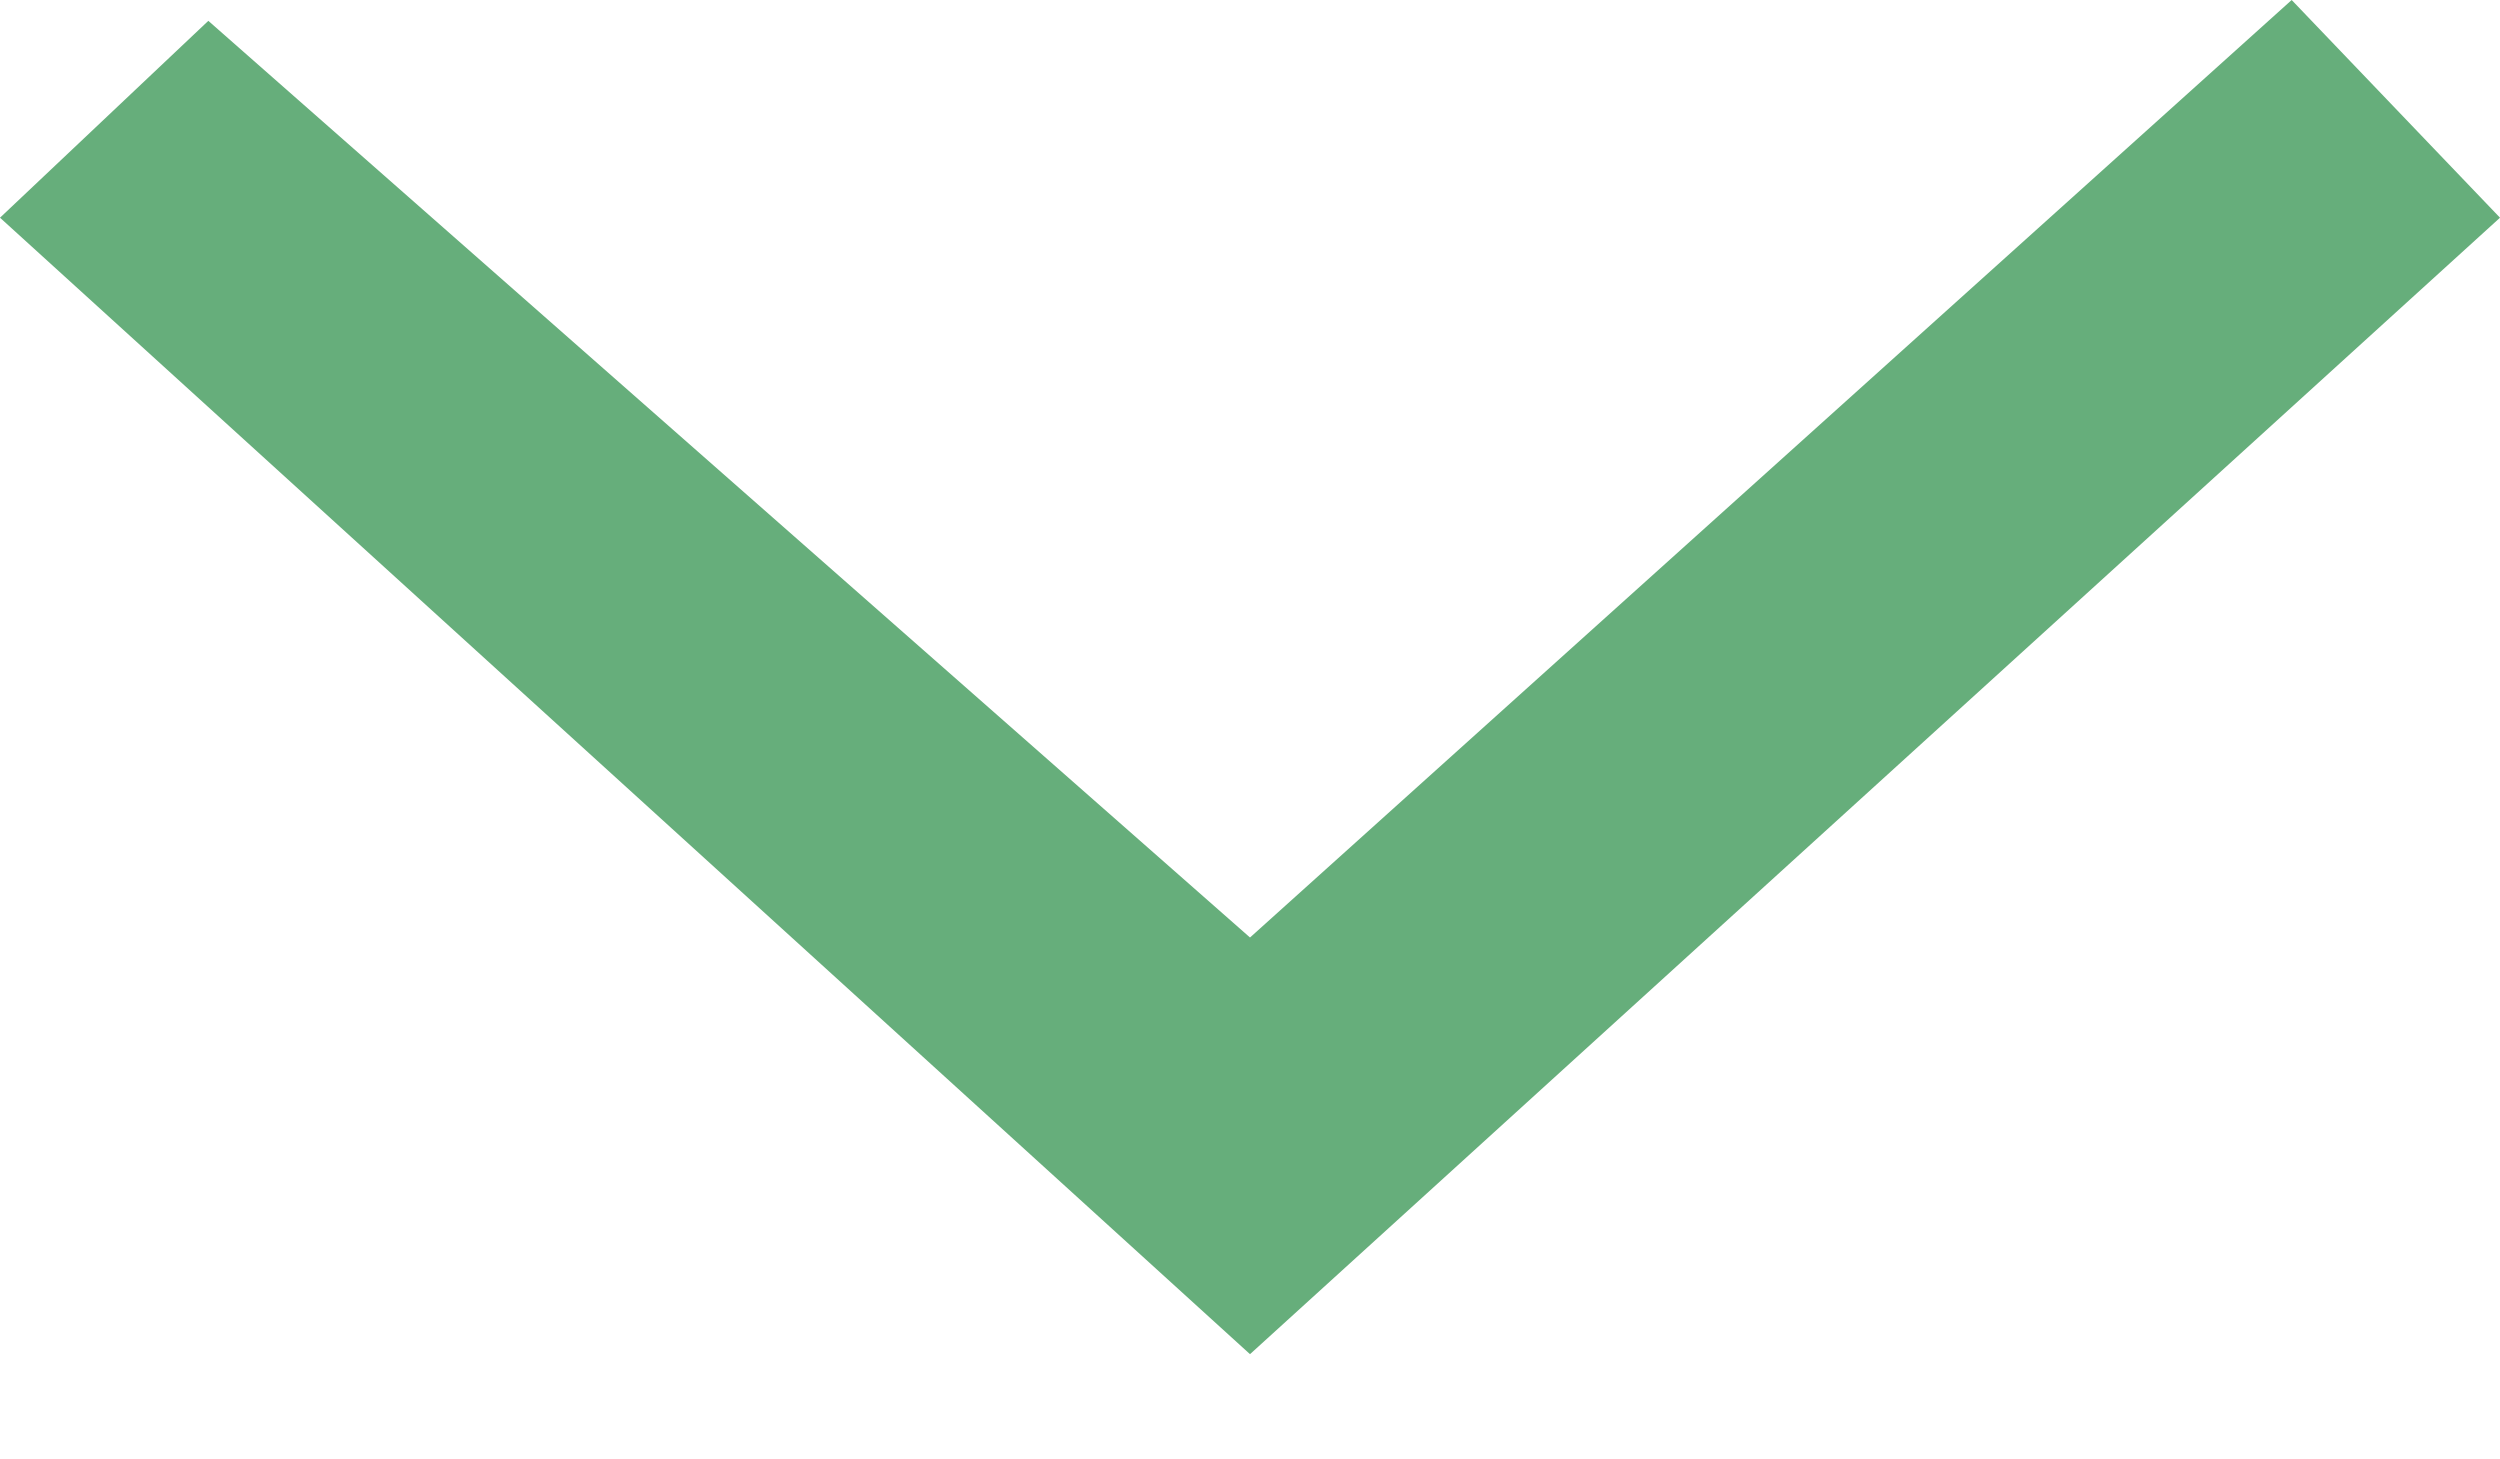
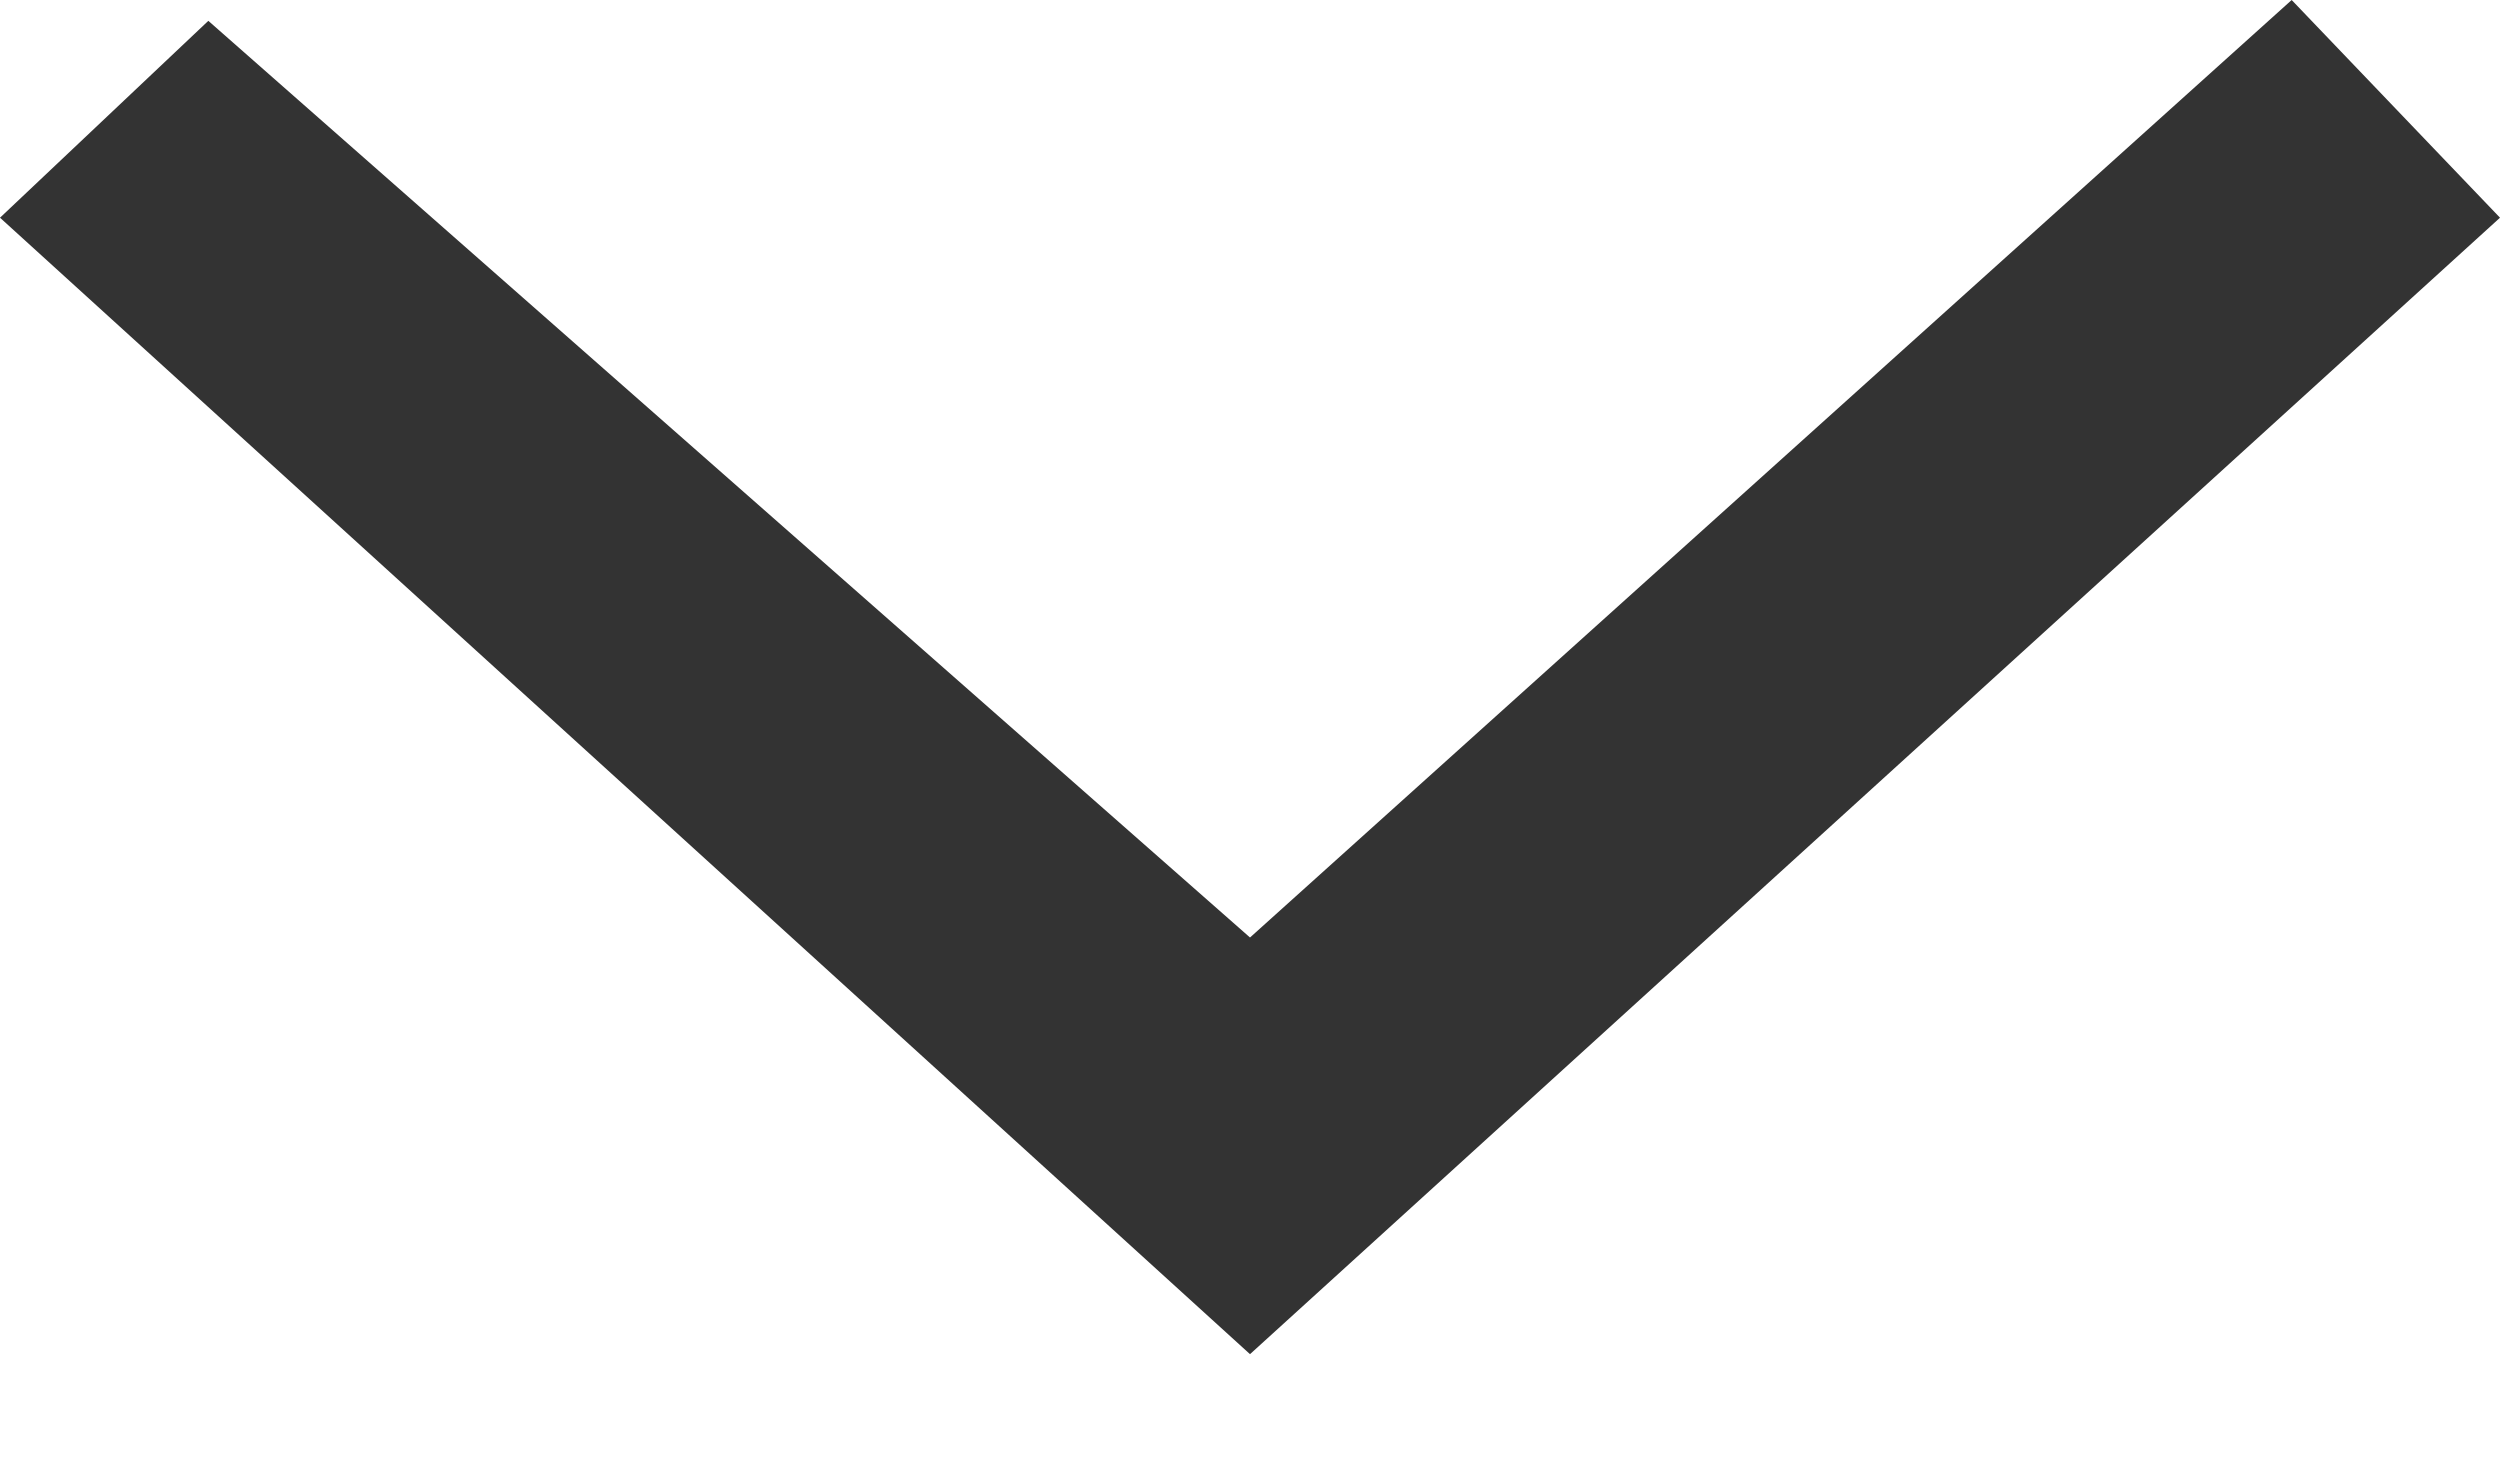
<svg xmlns="http://www.w3.org/2000/svg" width="12" height="7" viewBox="0 0 12 7" fill="none">
-   <path d="M1 0.1L-2.38426e-07 1.045L6 6.5L12 1.045L11 -3.98815e-09L6 4.5L1 0.1Z" fill="#66AE7B" />
+   <path d="M1 0.1L-2.38426e-07 1.045L6 6.5L12 1.045L11 -3.98815e-09L6 4.5L1 0.1Z" fill="#333333" />
</svg>
